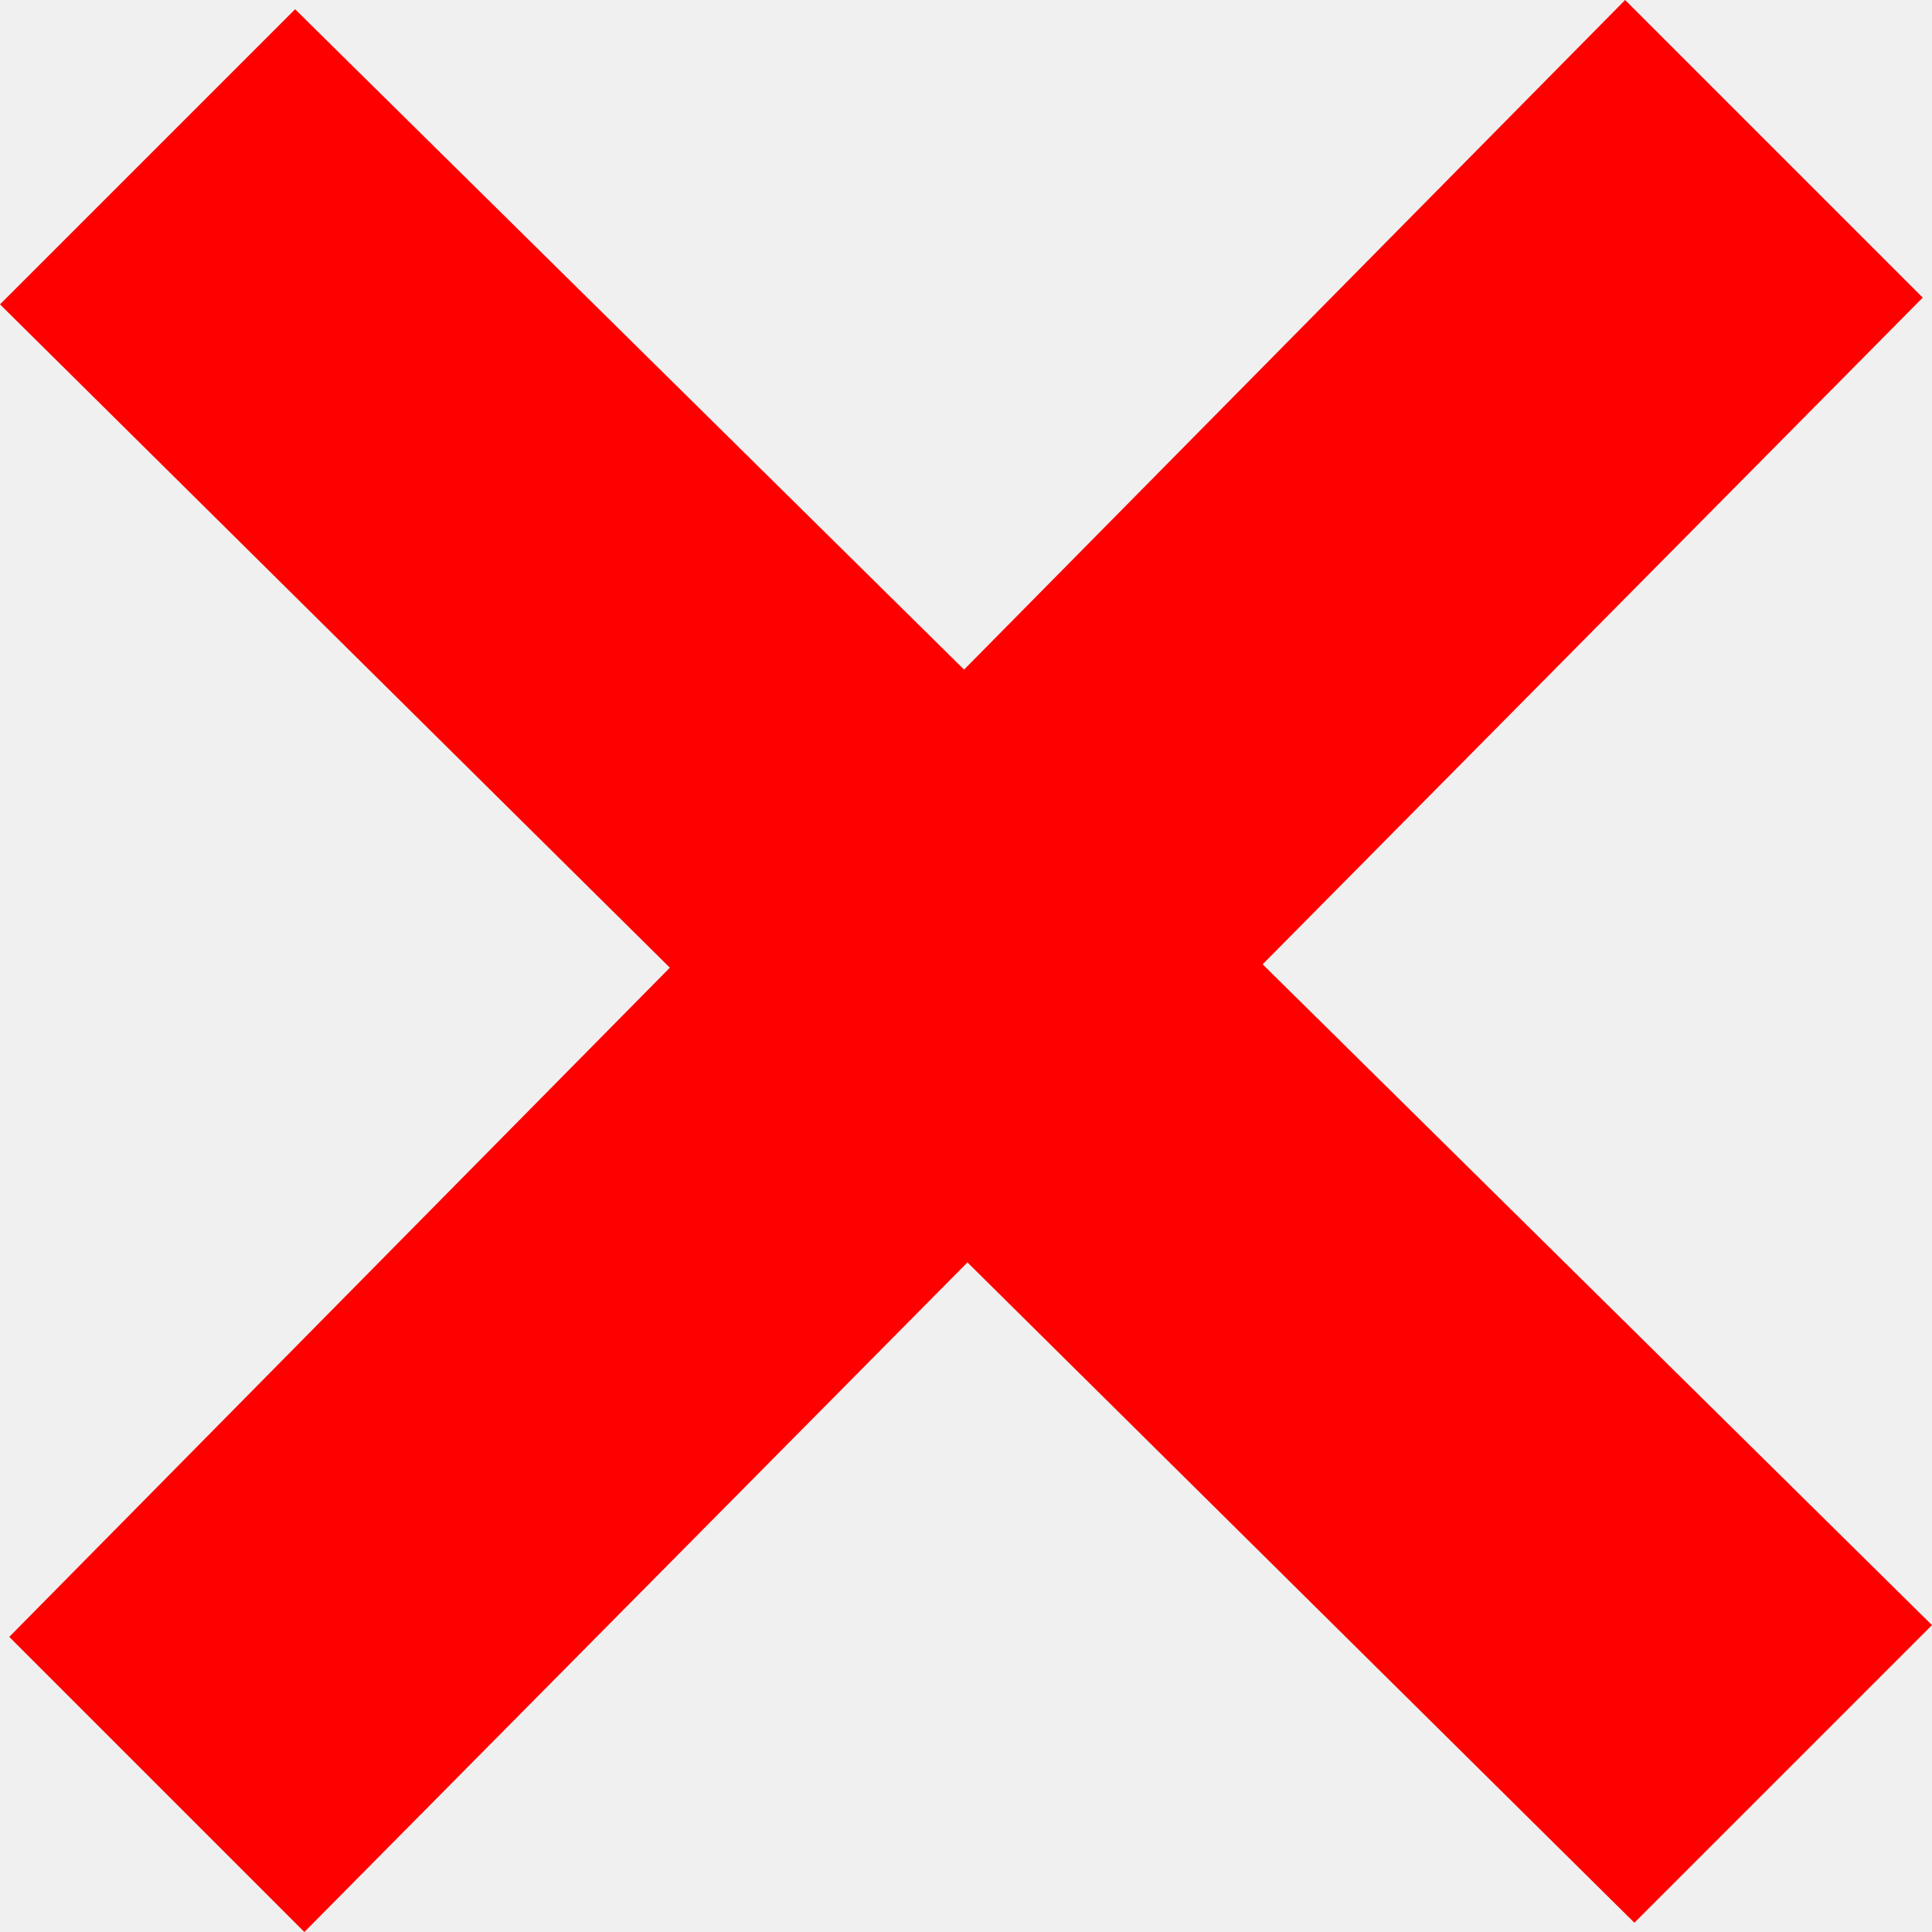
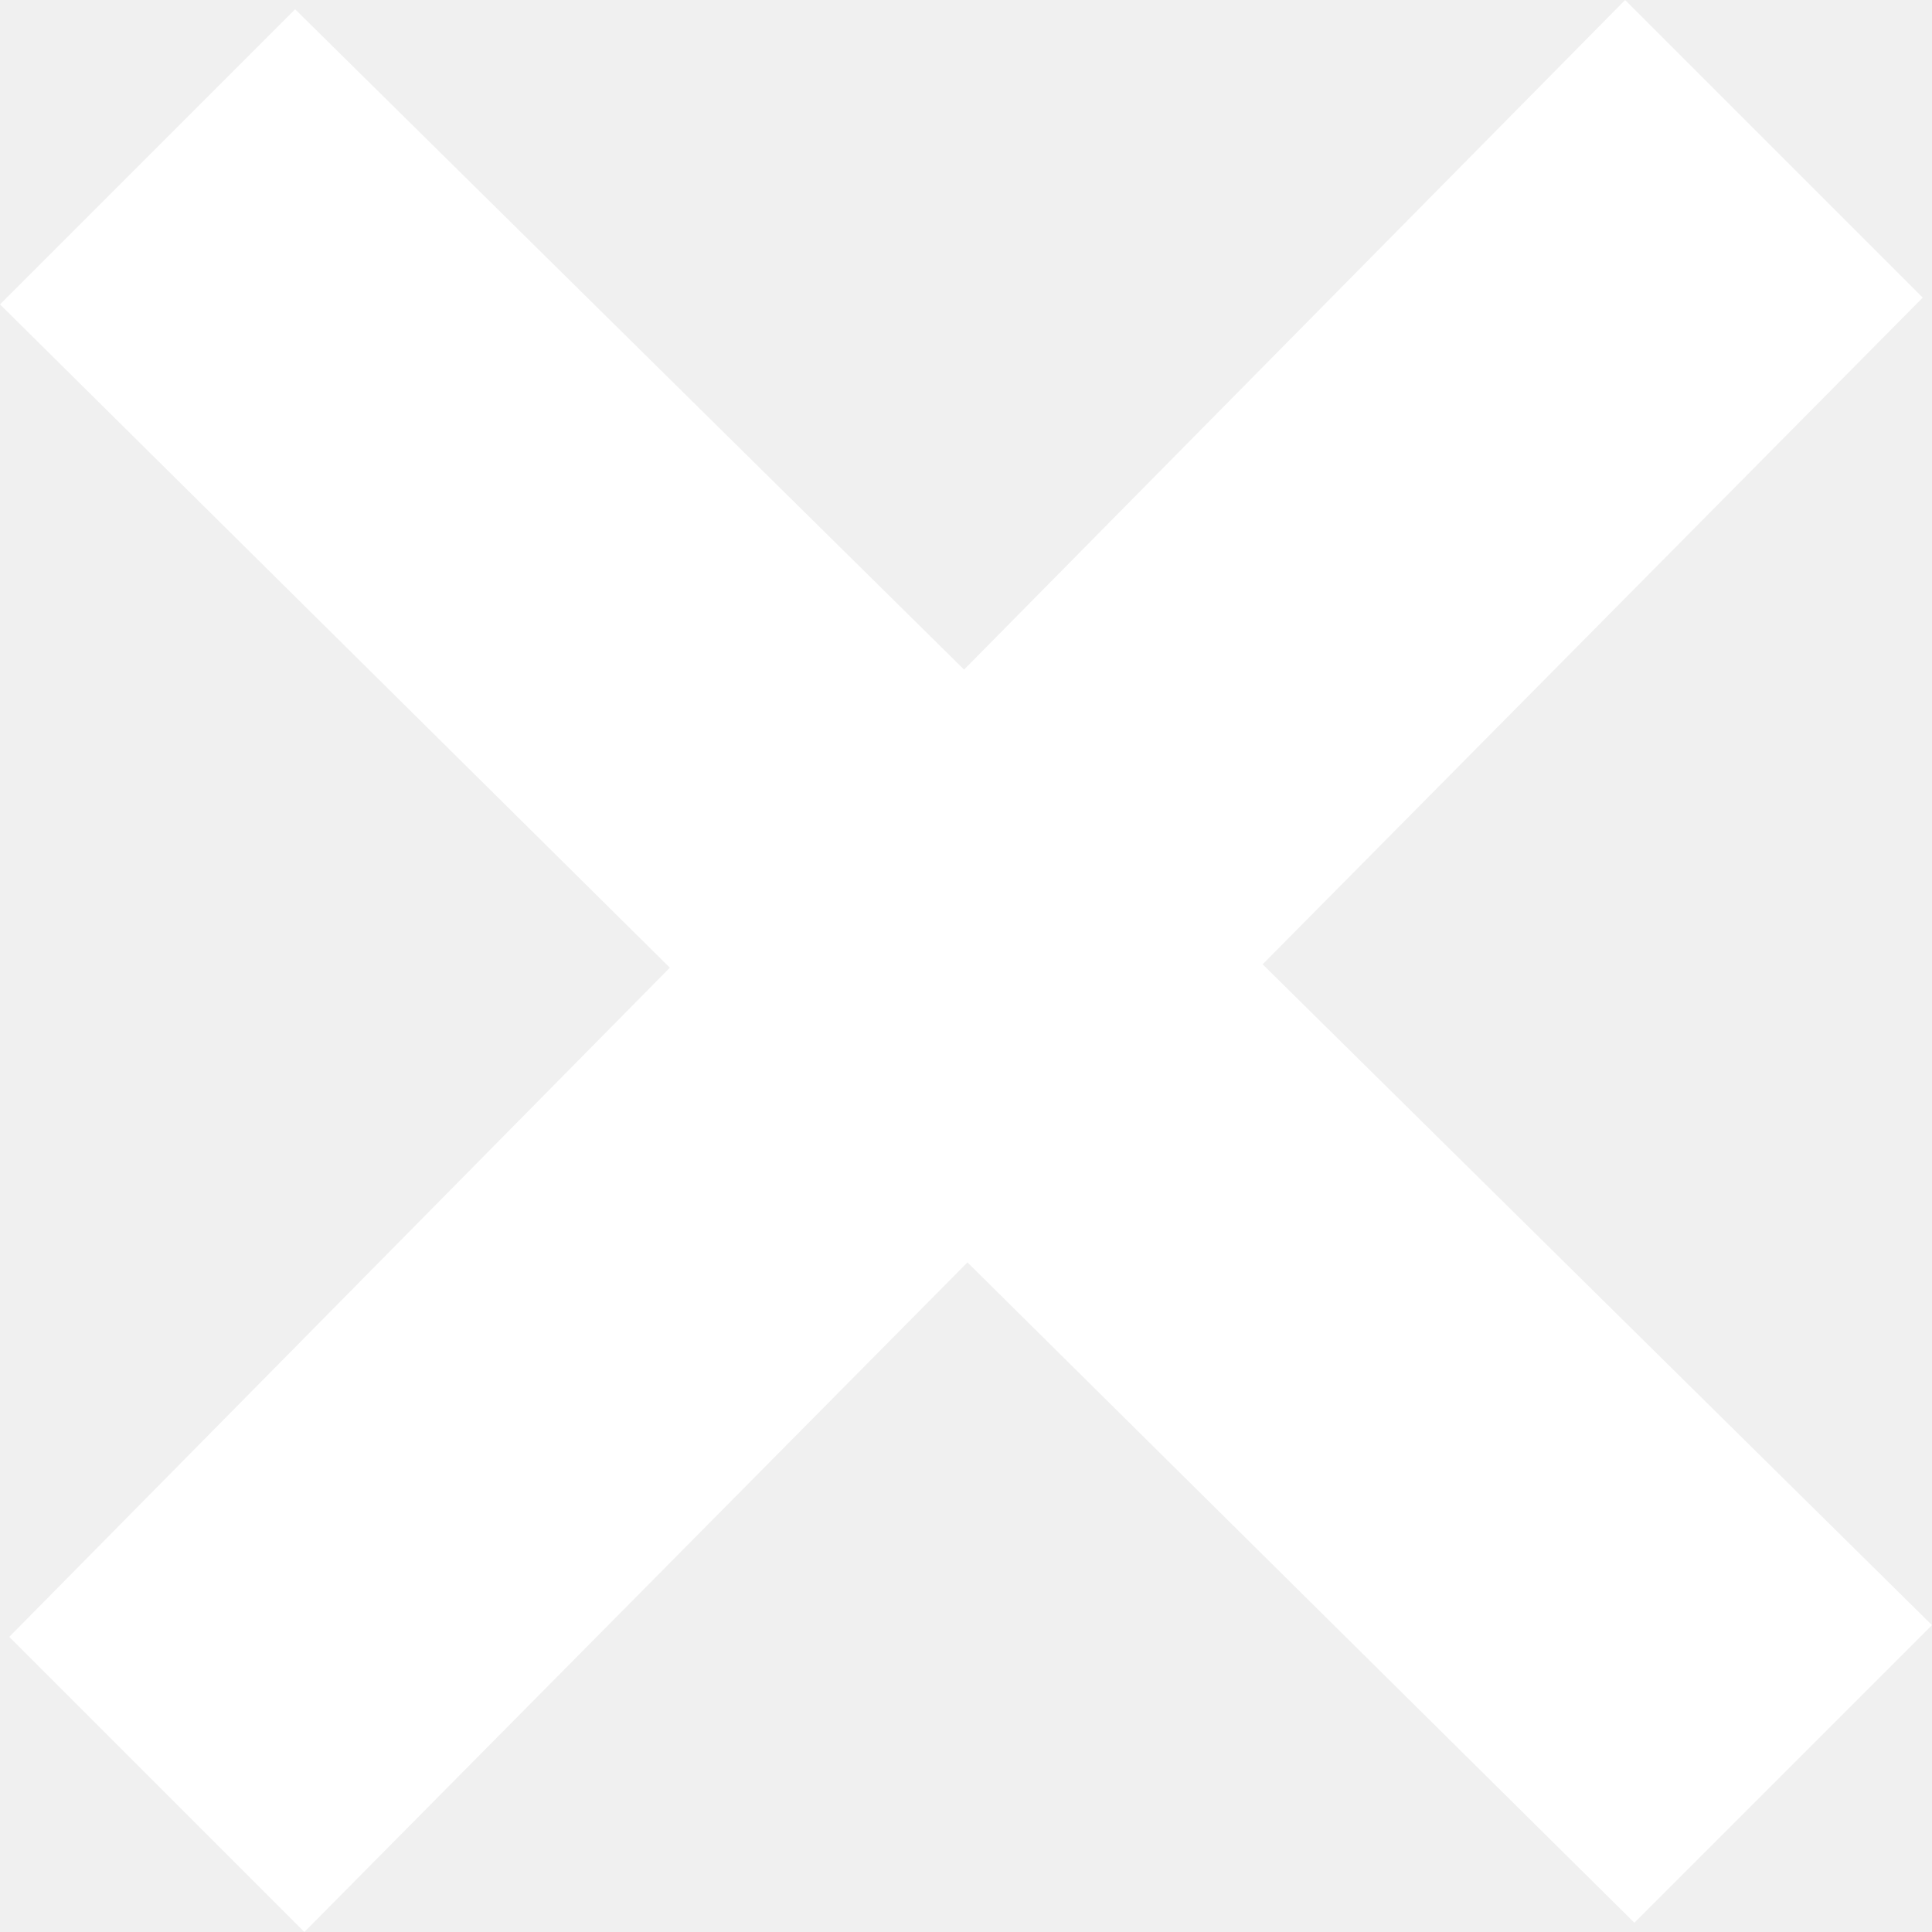
<svg xmlns="http://www.w3.org/2000/svg" width="24" height="24" viewBox="0 0 24 24">
-   <path fill="red" d="M24 20.188l-8.315-8.209 8.2-8.282-3.697-3.697-8.212 8.318-8.31-8.203-3.666 3.666 8.321 8.24-8.206 8.313 3.666 3.666 8.237-8.318 8.285 8.203z" />
+   <path fill="white" d="M24 20.188l-8.315-8.209 8.2-8.282-3.697-3.697-8.212 8.318-8.31-8.203-3.666 3.666 8.321 8.24-8.206 8.313 3.666 3.666 8.237-8.318 8.285 8.203z" />
</svg>
